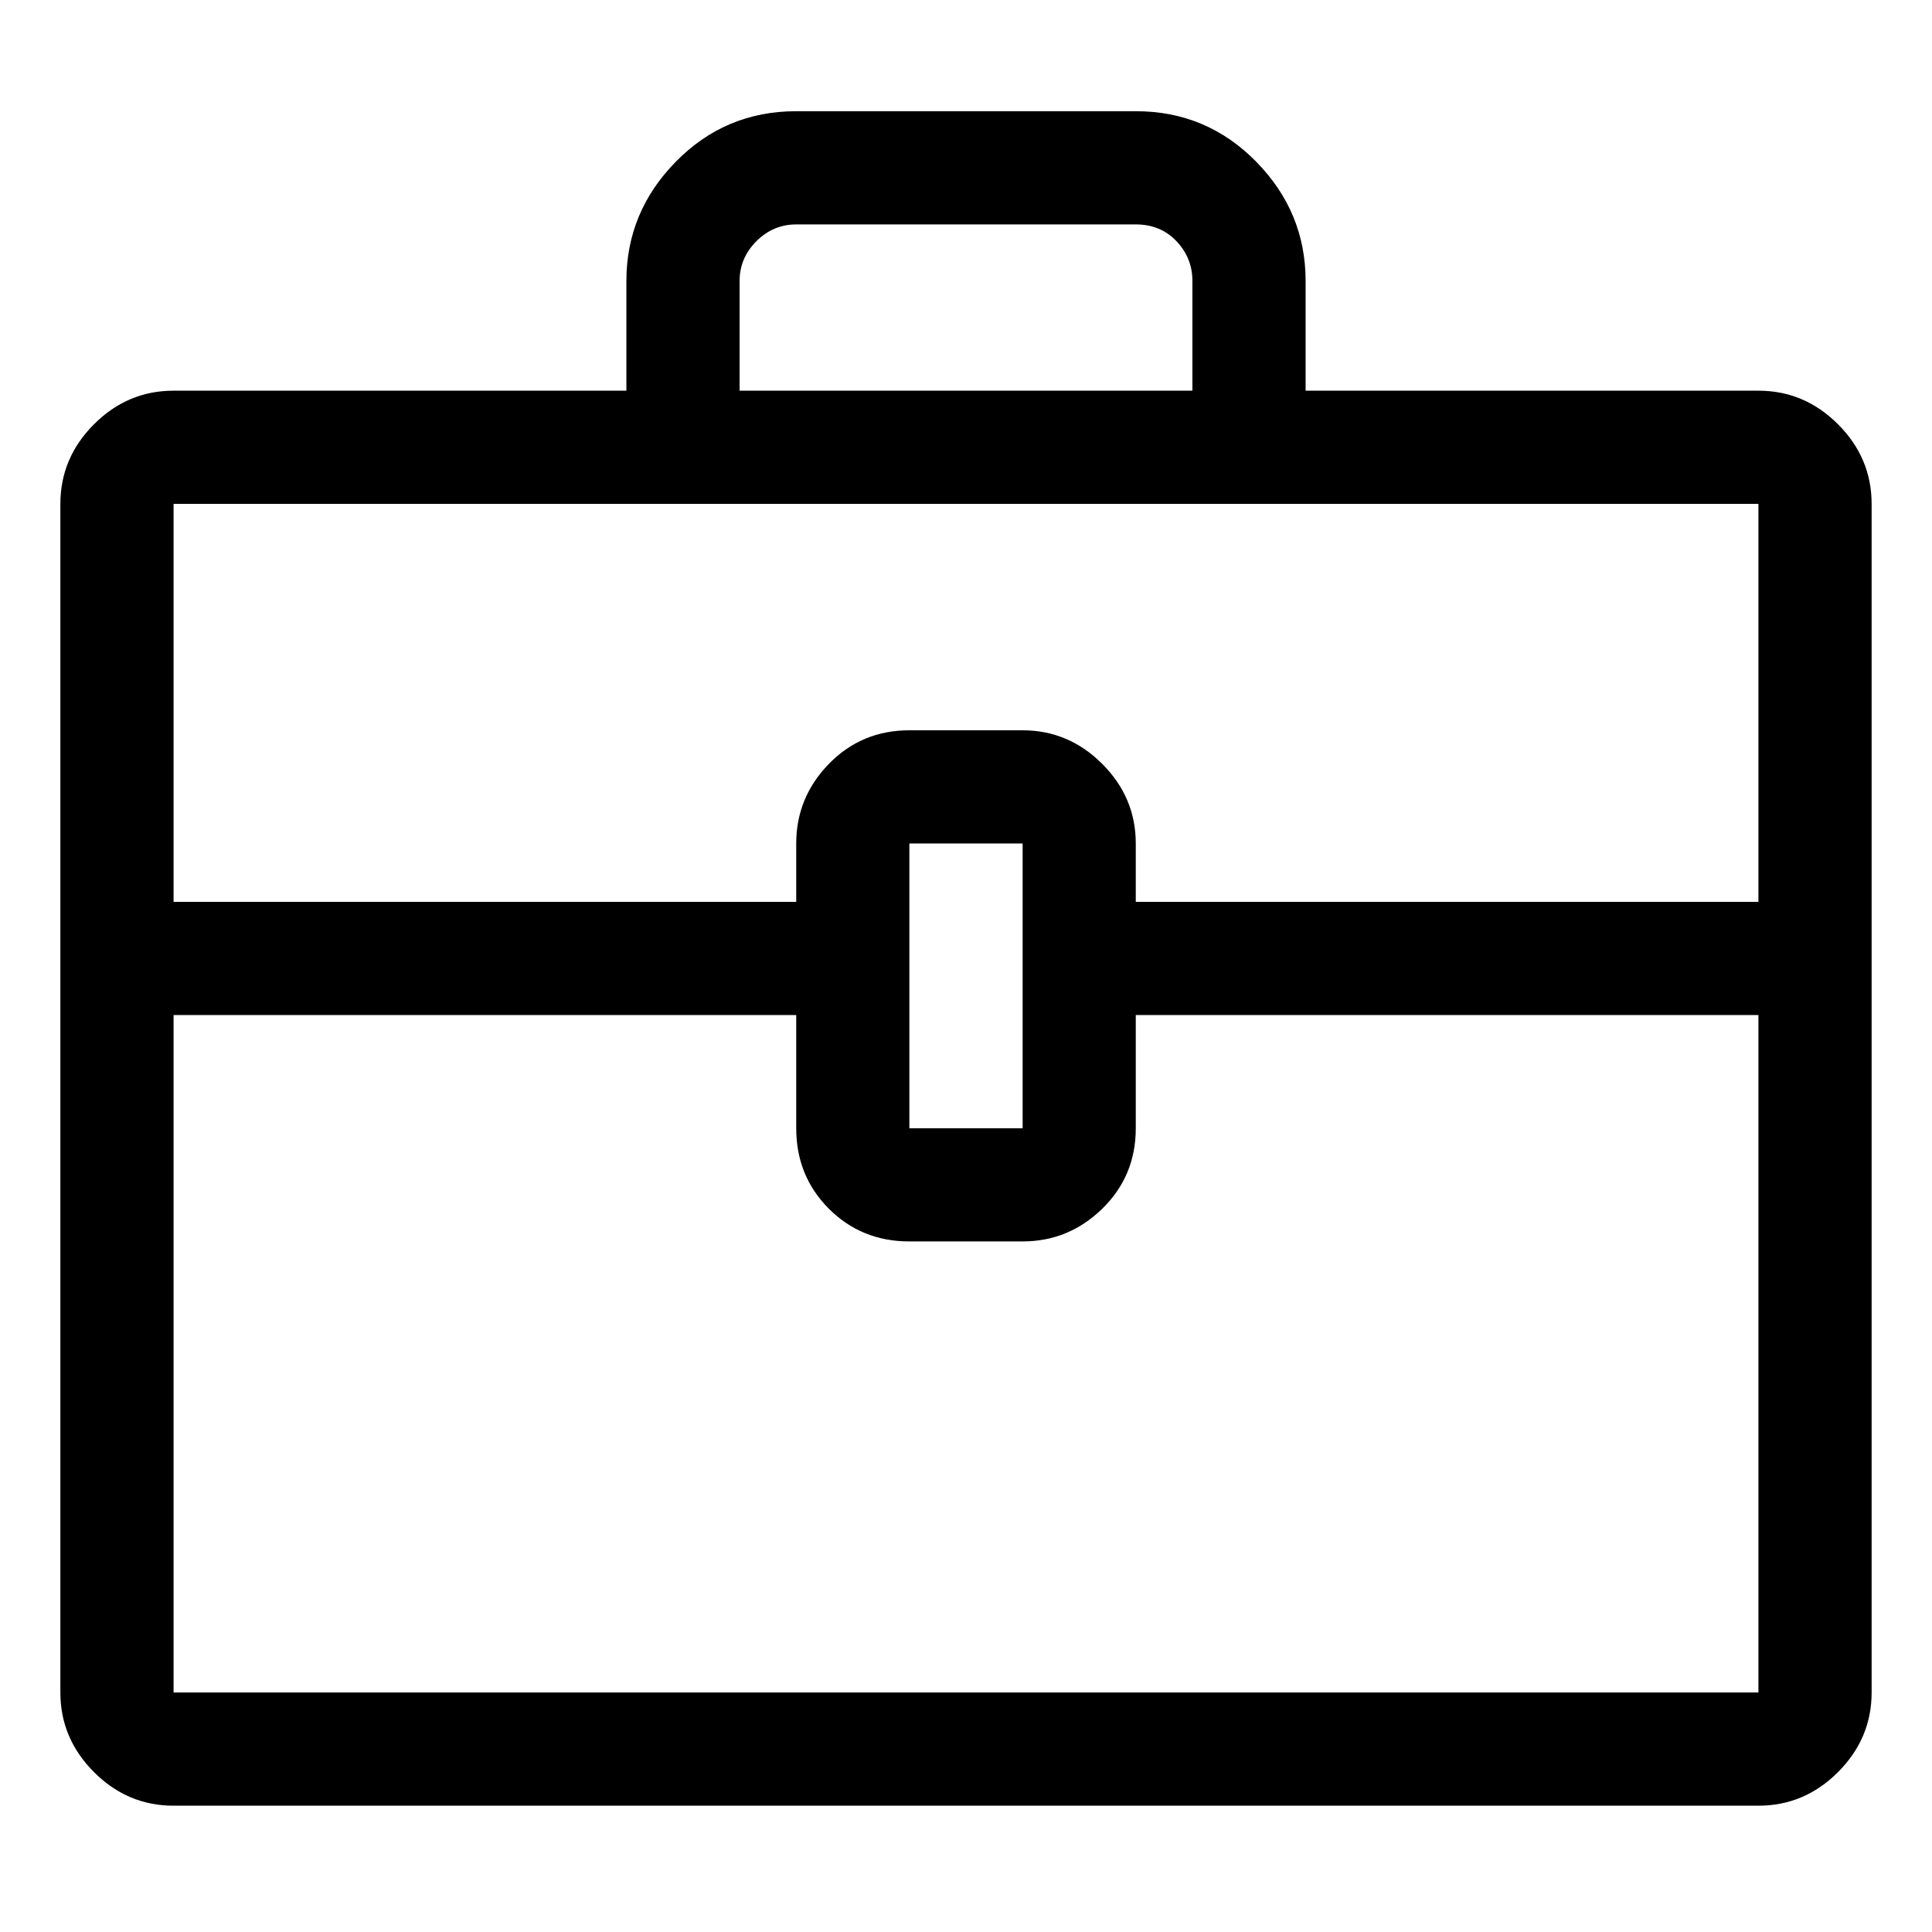
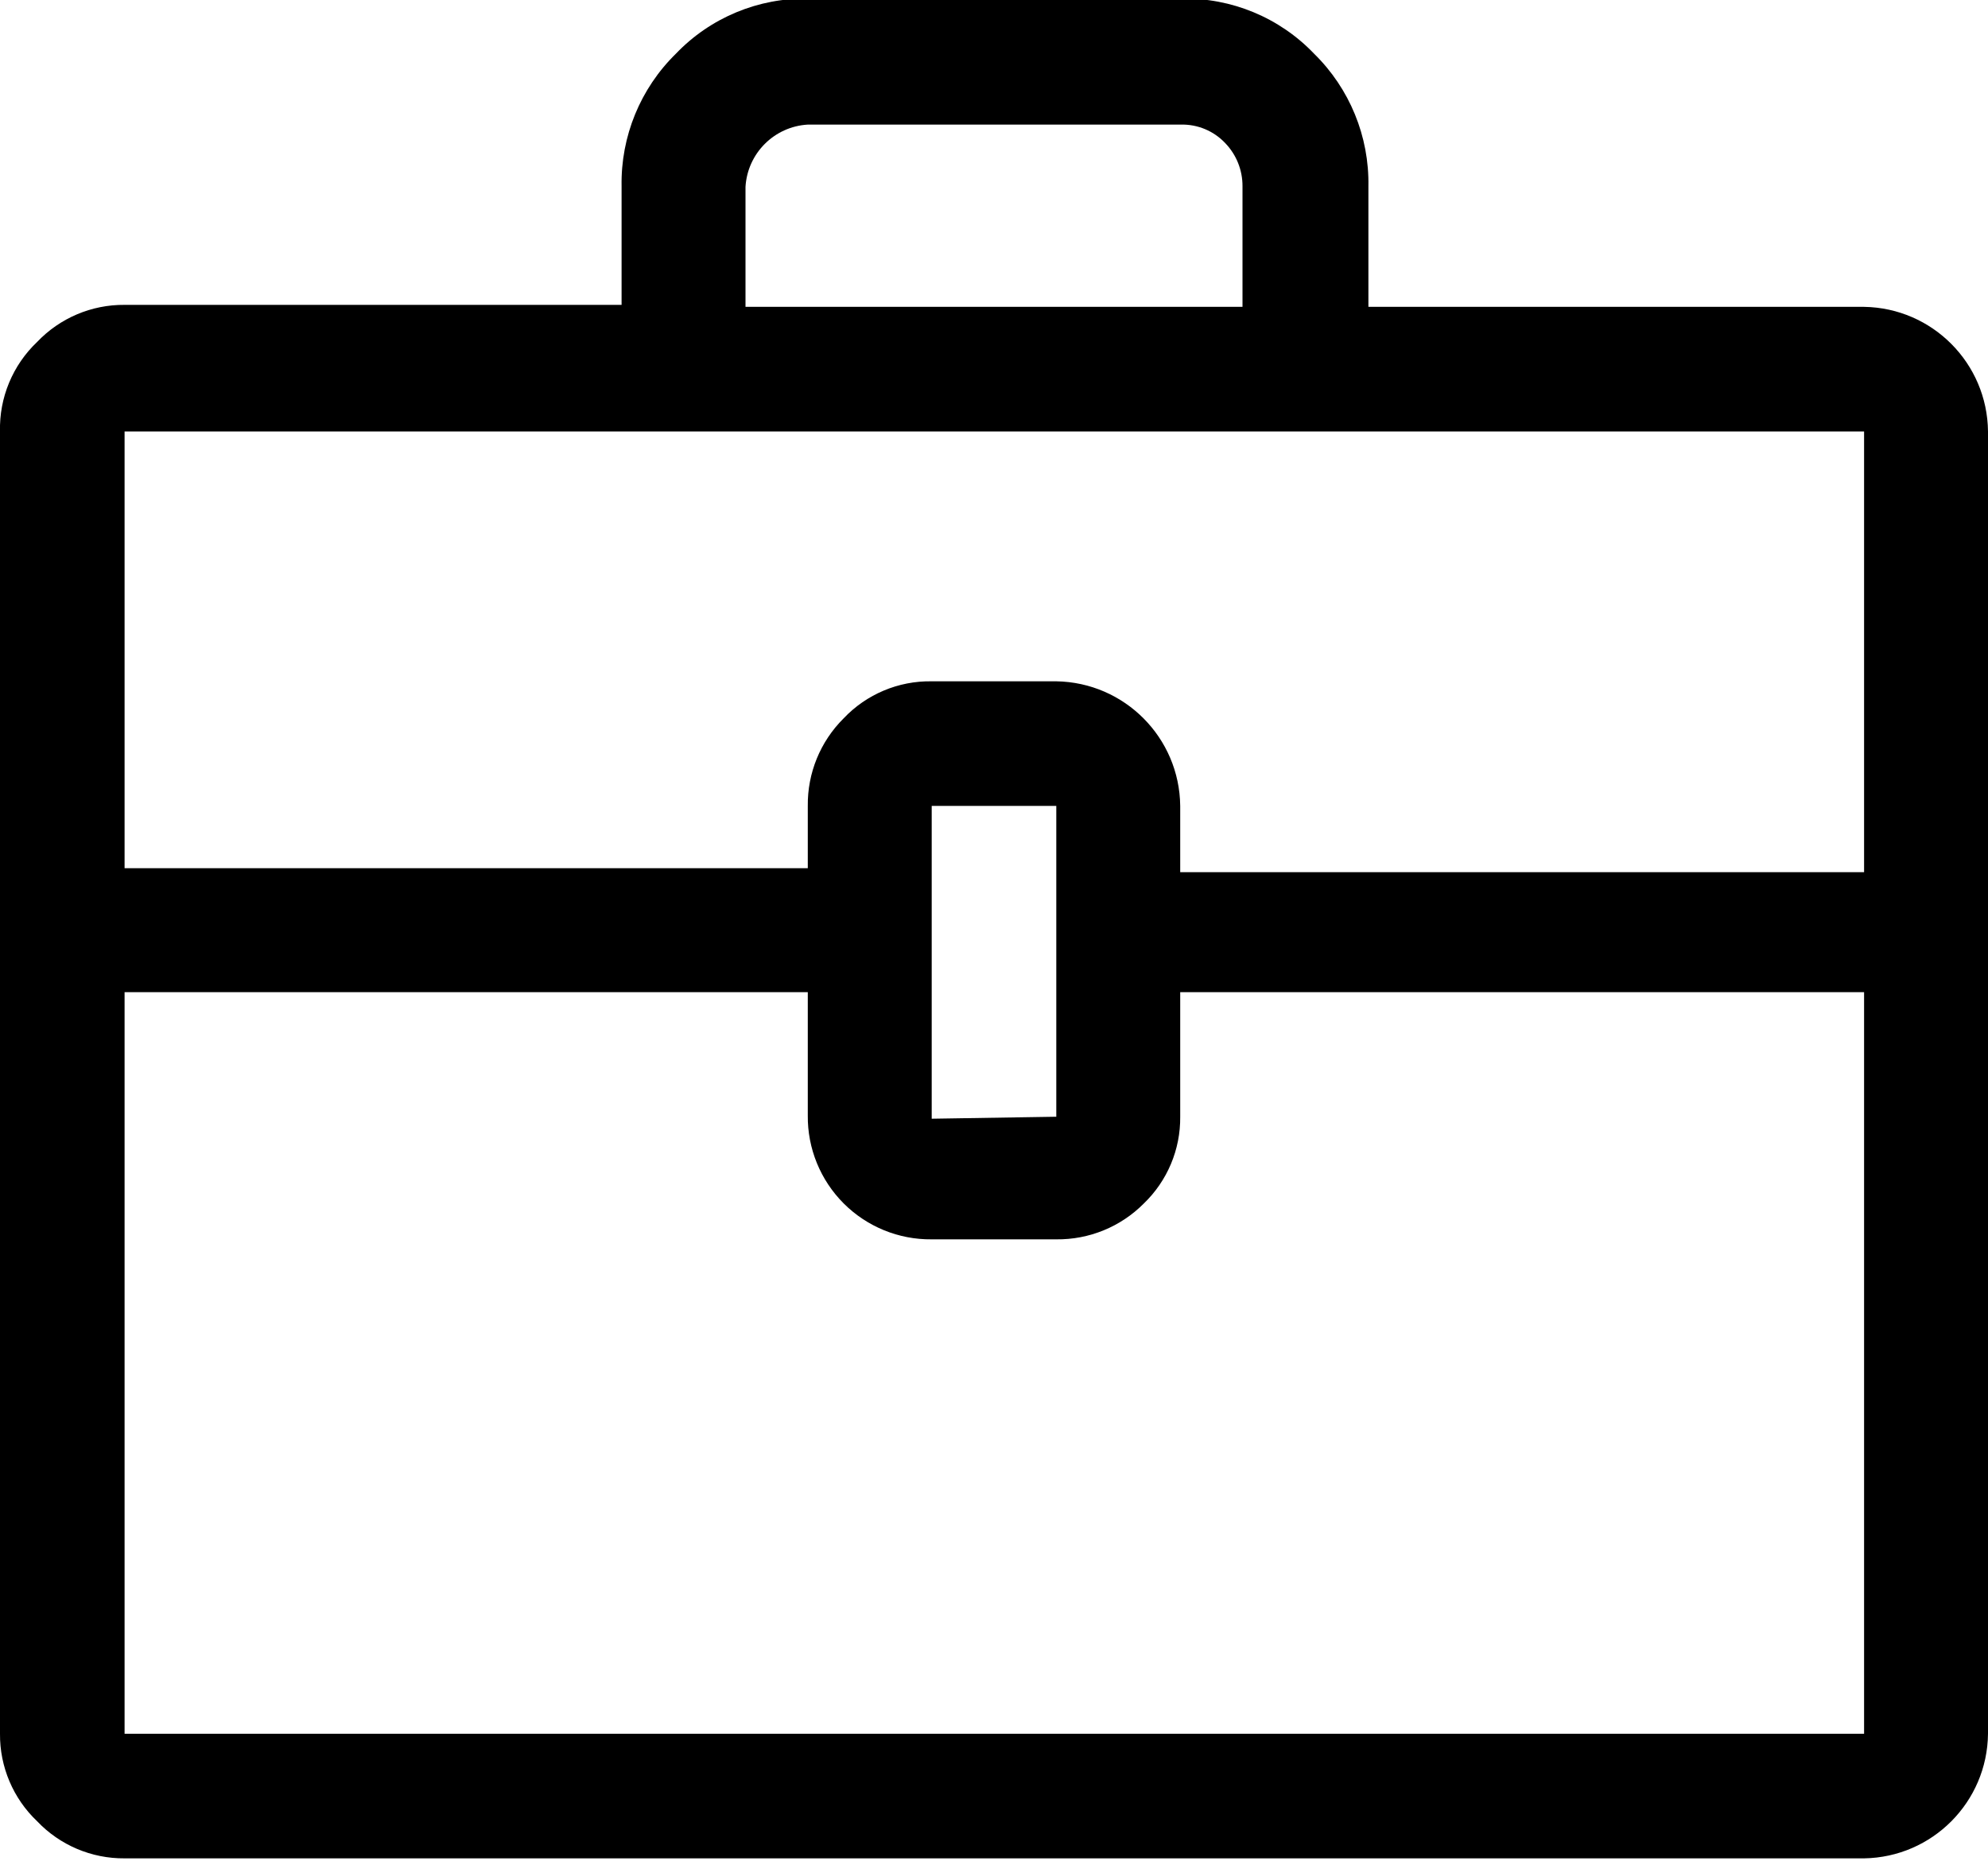
- <svg xmlns="http://www.w3.org/2000/svg" width="32px" height="32px" viewBox="0 0 32 32" version="1.1">
-   <defs />
-   <g id="Page-1" stroke="none" stroke-width="1" fill="none" fill-rule="evenodd">
-     <g id="icon_028">
-       <rect id="container" x="0" y="0" width="32" height="32" />
-       <path d="M29.125,6.471 C29.633,6.471 30.072,6.656 30.443,7.027 C30.814,7.398 31,7.838 31,8.346 L31,28.033 C31,28.541 30.814,28.98 30.443,29.352 C30.072,29.723 29.633,29.908 29.125,29.908 L2.875,29.908 C2.367,29.908 1.928,29.723 1.557,29.352 C1.186,28.98 1,28.541 1,28.033 L1,8.346 C1,7.838 1.186,7.398 1.557,7.027 C1.928,6.656 2.367,6.471 2.875,6.471 L10.375,6.471 L10.375,4.654 C10.375,3.893 10.648,3.233 11.195,2.677 C11.742,2.12 12.406,1.842 13.188,1.842 L18.812,1.842 C19.594,1.842 20.258,2.12 20.805,2.677 C21.352,3.233 21.625,3.893 21.625,4.654 L21.625,6.471 L29.125,6.471 Z M12.25,4.654 L12.25,6.471 L19.75,6.471 L19.75,4.654 C19.75,4.4 19.662,4.181 19.486,3.995 C19.311,3.81 19.086,3.717 18.812,3.717 L13.188,3.717 C12.934,3.717 12.714,3.81 12.528,3.995 C12.343,4.181 12.25,4.4 12.25,4.654 Z M2.875,8.346 L2.875,14.938 L13.188,14.938 L13.188,13.971 C13.188,13.463 13.368,13.023 13.729,12.652 C14.091,12.281 14.535,12.096 15.062,12.096 L16.938,12.096 C17.445,12.096 17.885,12.281 18.256,12.652 C18.627,13.023 18.812,13.463 18.812,13.971 L18.812,14.938 L29.125,14.938 L29.125,8.346 L2.875,8.346 Z M16.938,18.688 L16.938,13.971 L15.062,13.971 L15.062,18.688 L16.938,18.688 Z M2.875,28.033 L29.125,28.033 L29.125,16.812 L18.812,16.812 L18.812,18.688 C18.812,19.215 18.627,19.659 18.256,20.021 C17.885,20.382 17.445,20.562 16.938,20.562 L15.062,20.562 C14.535,20.562 14.091,20.382 13.729,20.021 C13.368,19.659 13.188,19.215 13.188,18.688 L13.188,16.812 L2.875,16.812 L2.875,28.033 Z" id="briefcase---simple-line-icons" fill="#000000" />
-     </g>
-   </g>
+ <svg xmlns="http://www.w3.org/2000/svg" viewBox="0 0 30 28.07">
+   <path d="M28.13 4.63A1.9 1.9 0 0 1 30 6.51v19.65a1.9 1.9 0 0 1-1.87 1.88H1.88a1.8 1.8 0 0 1-1.32-.56A1.8 1.8 0 0 1 0 26.16V6.51a1.8 1.8 0 0 1 .56-1.35 1.8 1.8 0 0 1 1.32-.56h7.5V2.81a2.73 2.73 0 0 1 .82-2 2.69 2.69 0 0 1 2-.83h5.63a2.69 2.69 0 0 1 2 .83 2.73 2.73 0 0 1 .82 2v1.82zM11.25 2.81v1.82h7.5V2.81a.93.93 0 0 0-.26-.65.89.89 0 0 0-.67-.28h-5.63a1 1 0 0 0-.94.94zm-9.37 3.7v6.59h10.31v-.94a1.83 1.83 0 0 1 .54-1.32 1.79 1.79 0 0 1 1.33-.56h1.88a1.9 1.9 0 0 1 1.87 1.88v1h10.32V6.51zm14.06 10.34v-4.69h-1.88v4.72zM1.88 26.16h26.25V14.97H17.81v1.88a1.79 1.79 0 0 1-.55 1.31 1.83 1.83 0 0 1-1.32.54h-1.88a1.85 1.85 0 0 1-1.87-1.87v-1.86H1.88z" />
</svg>
